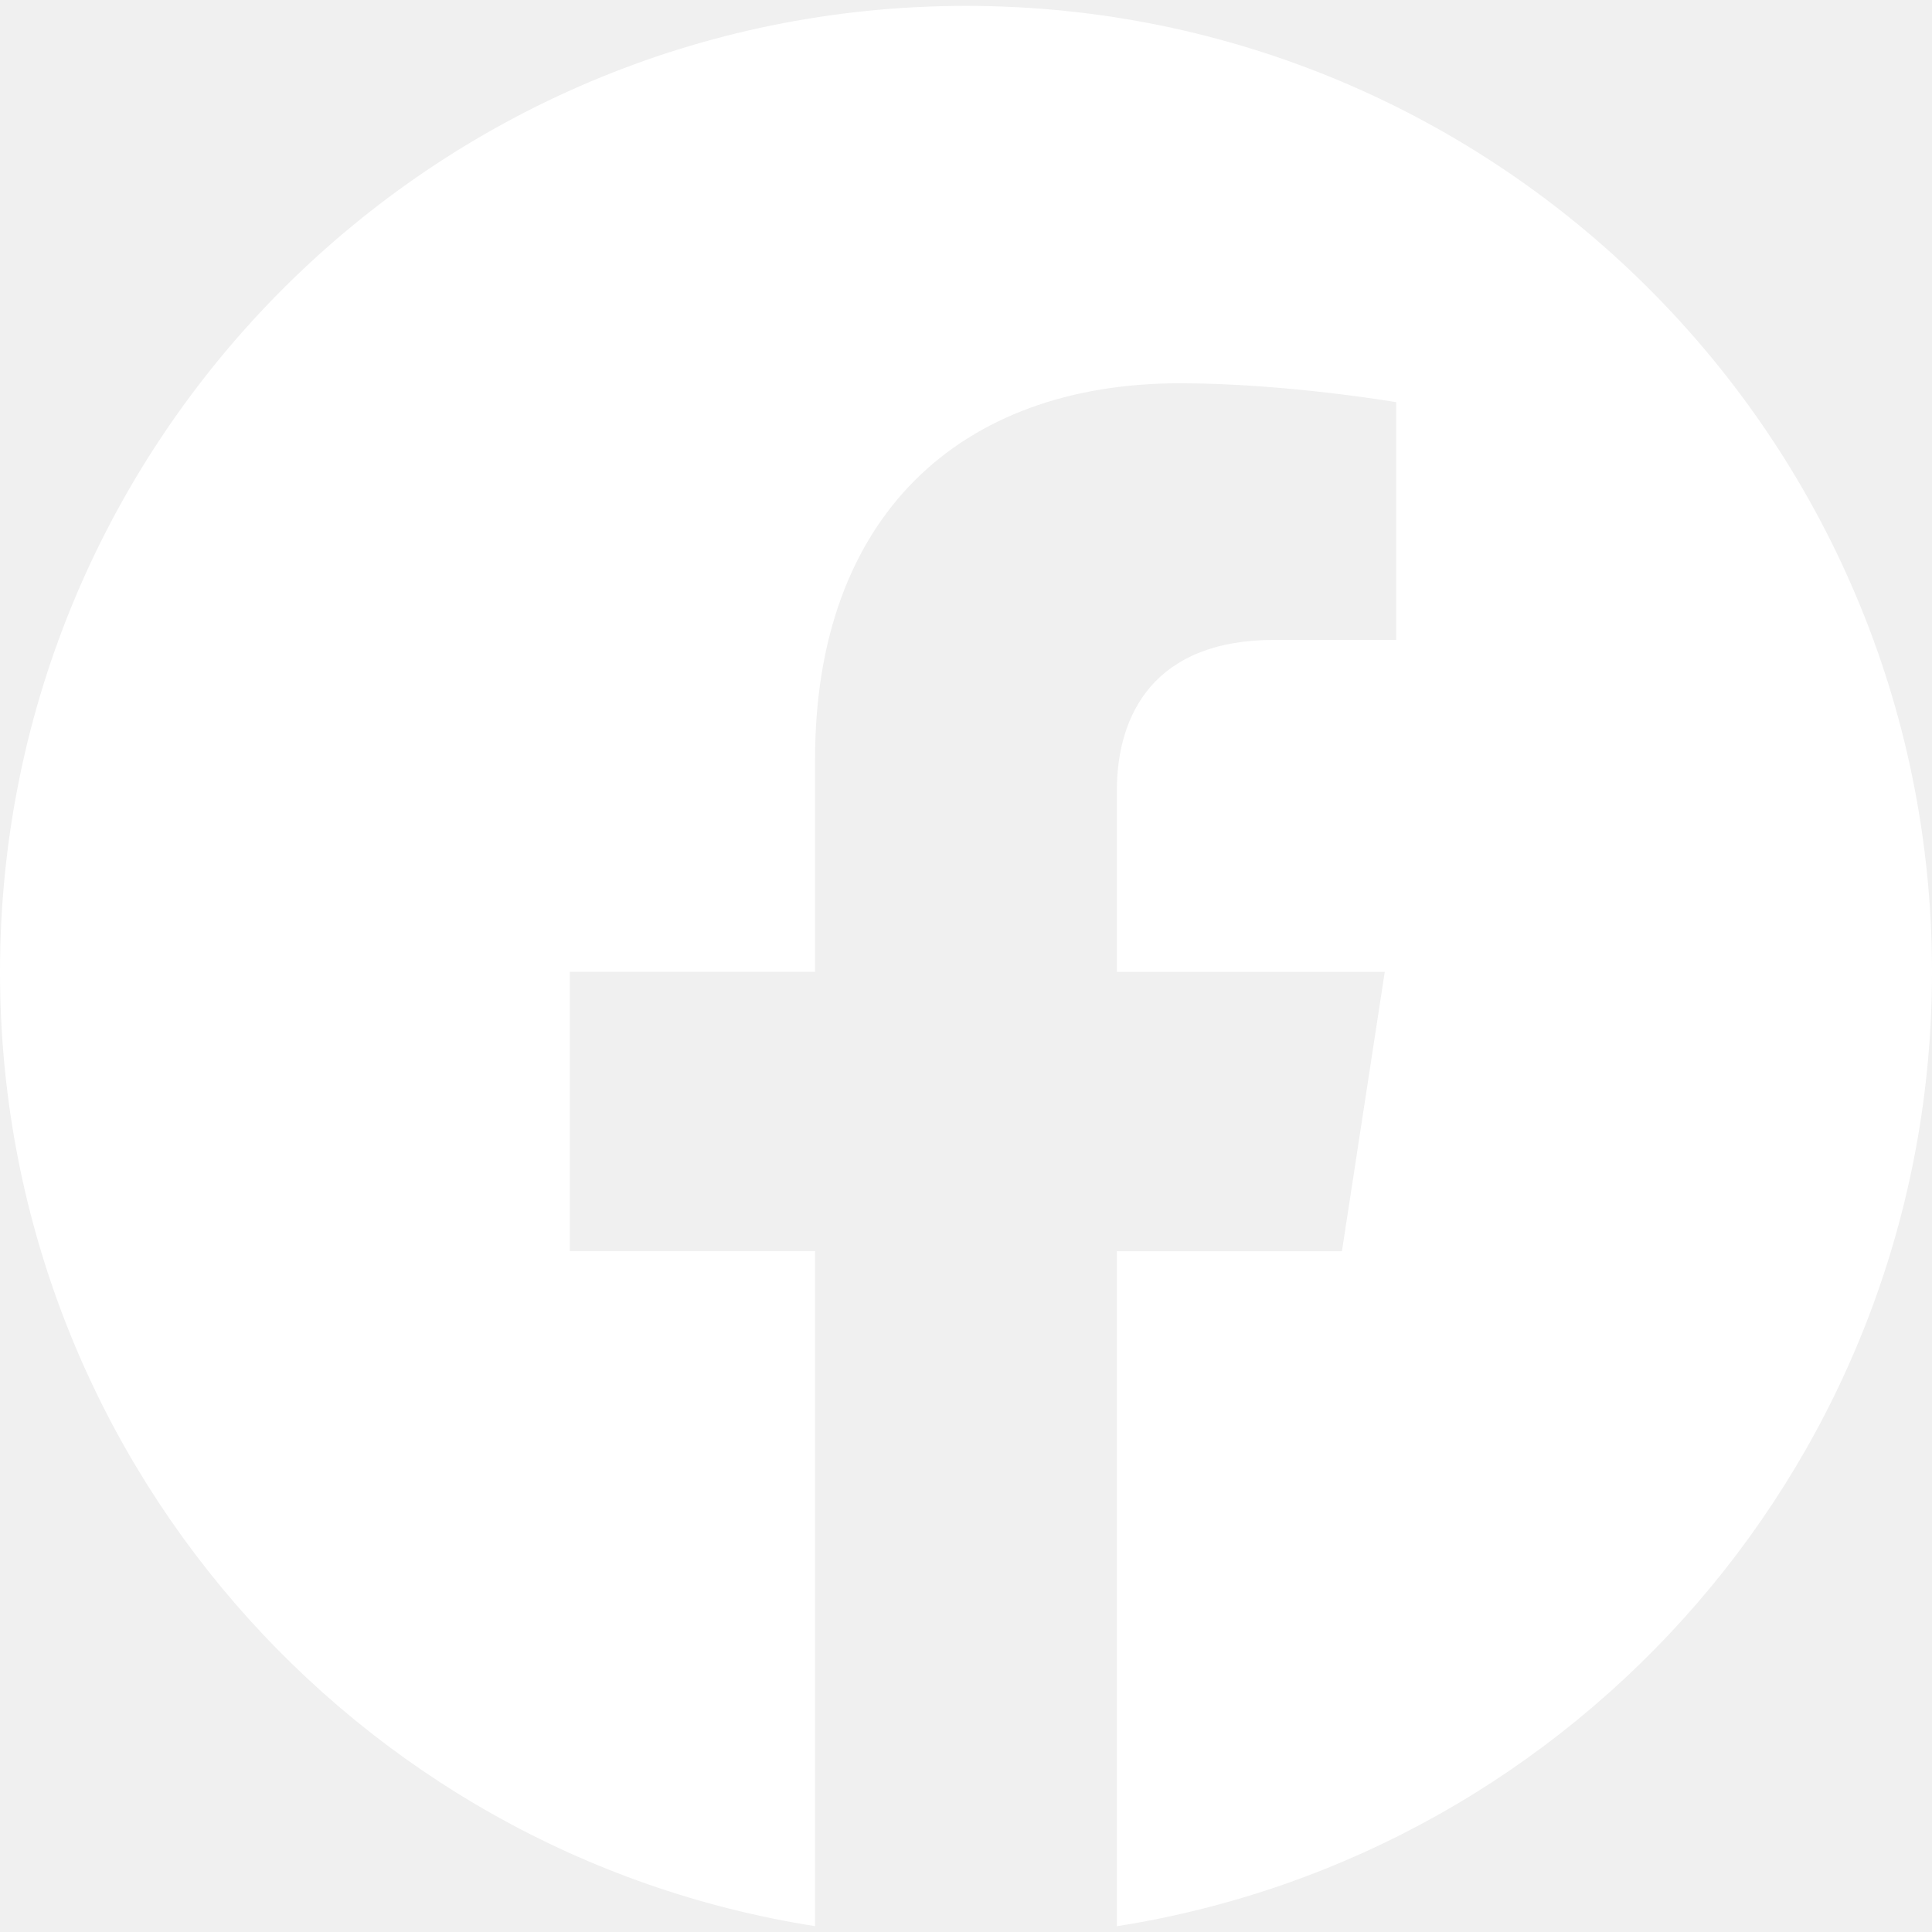
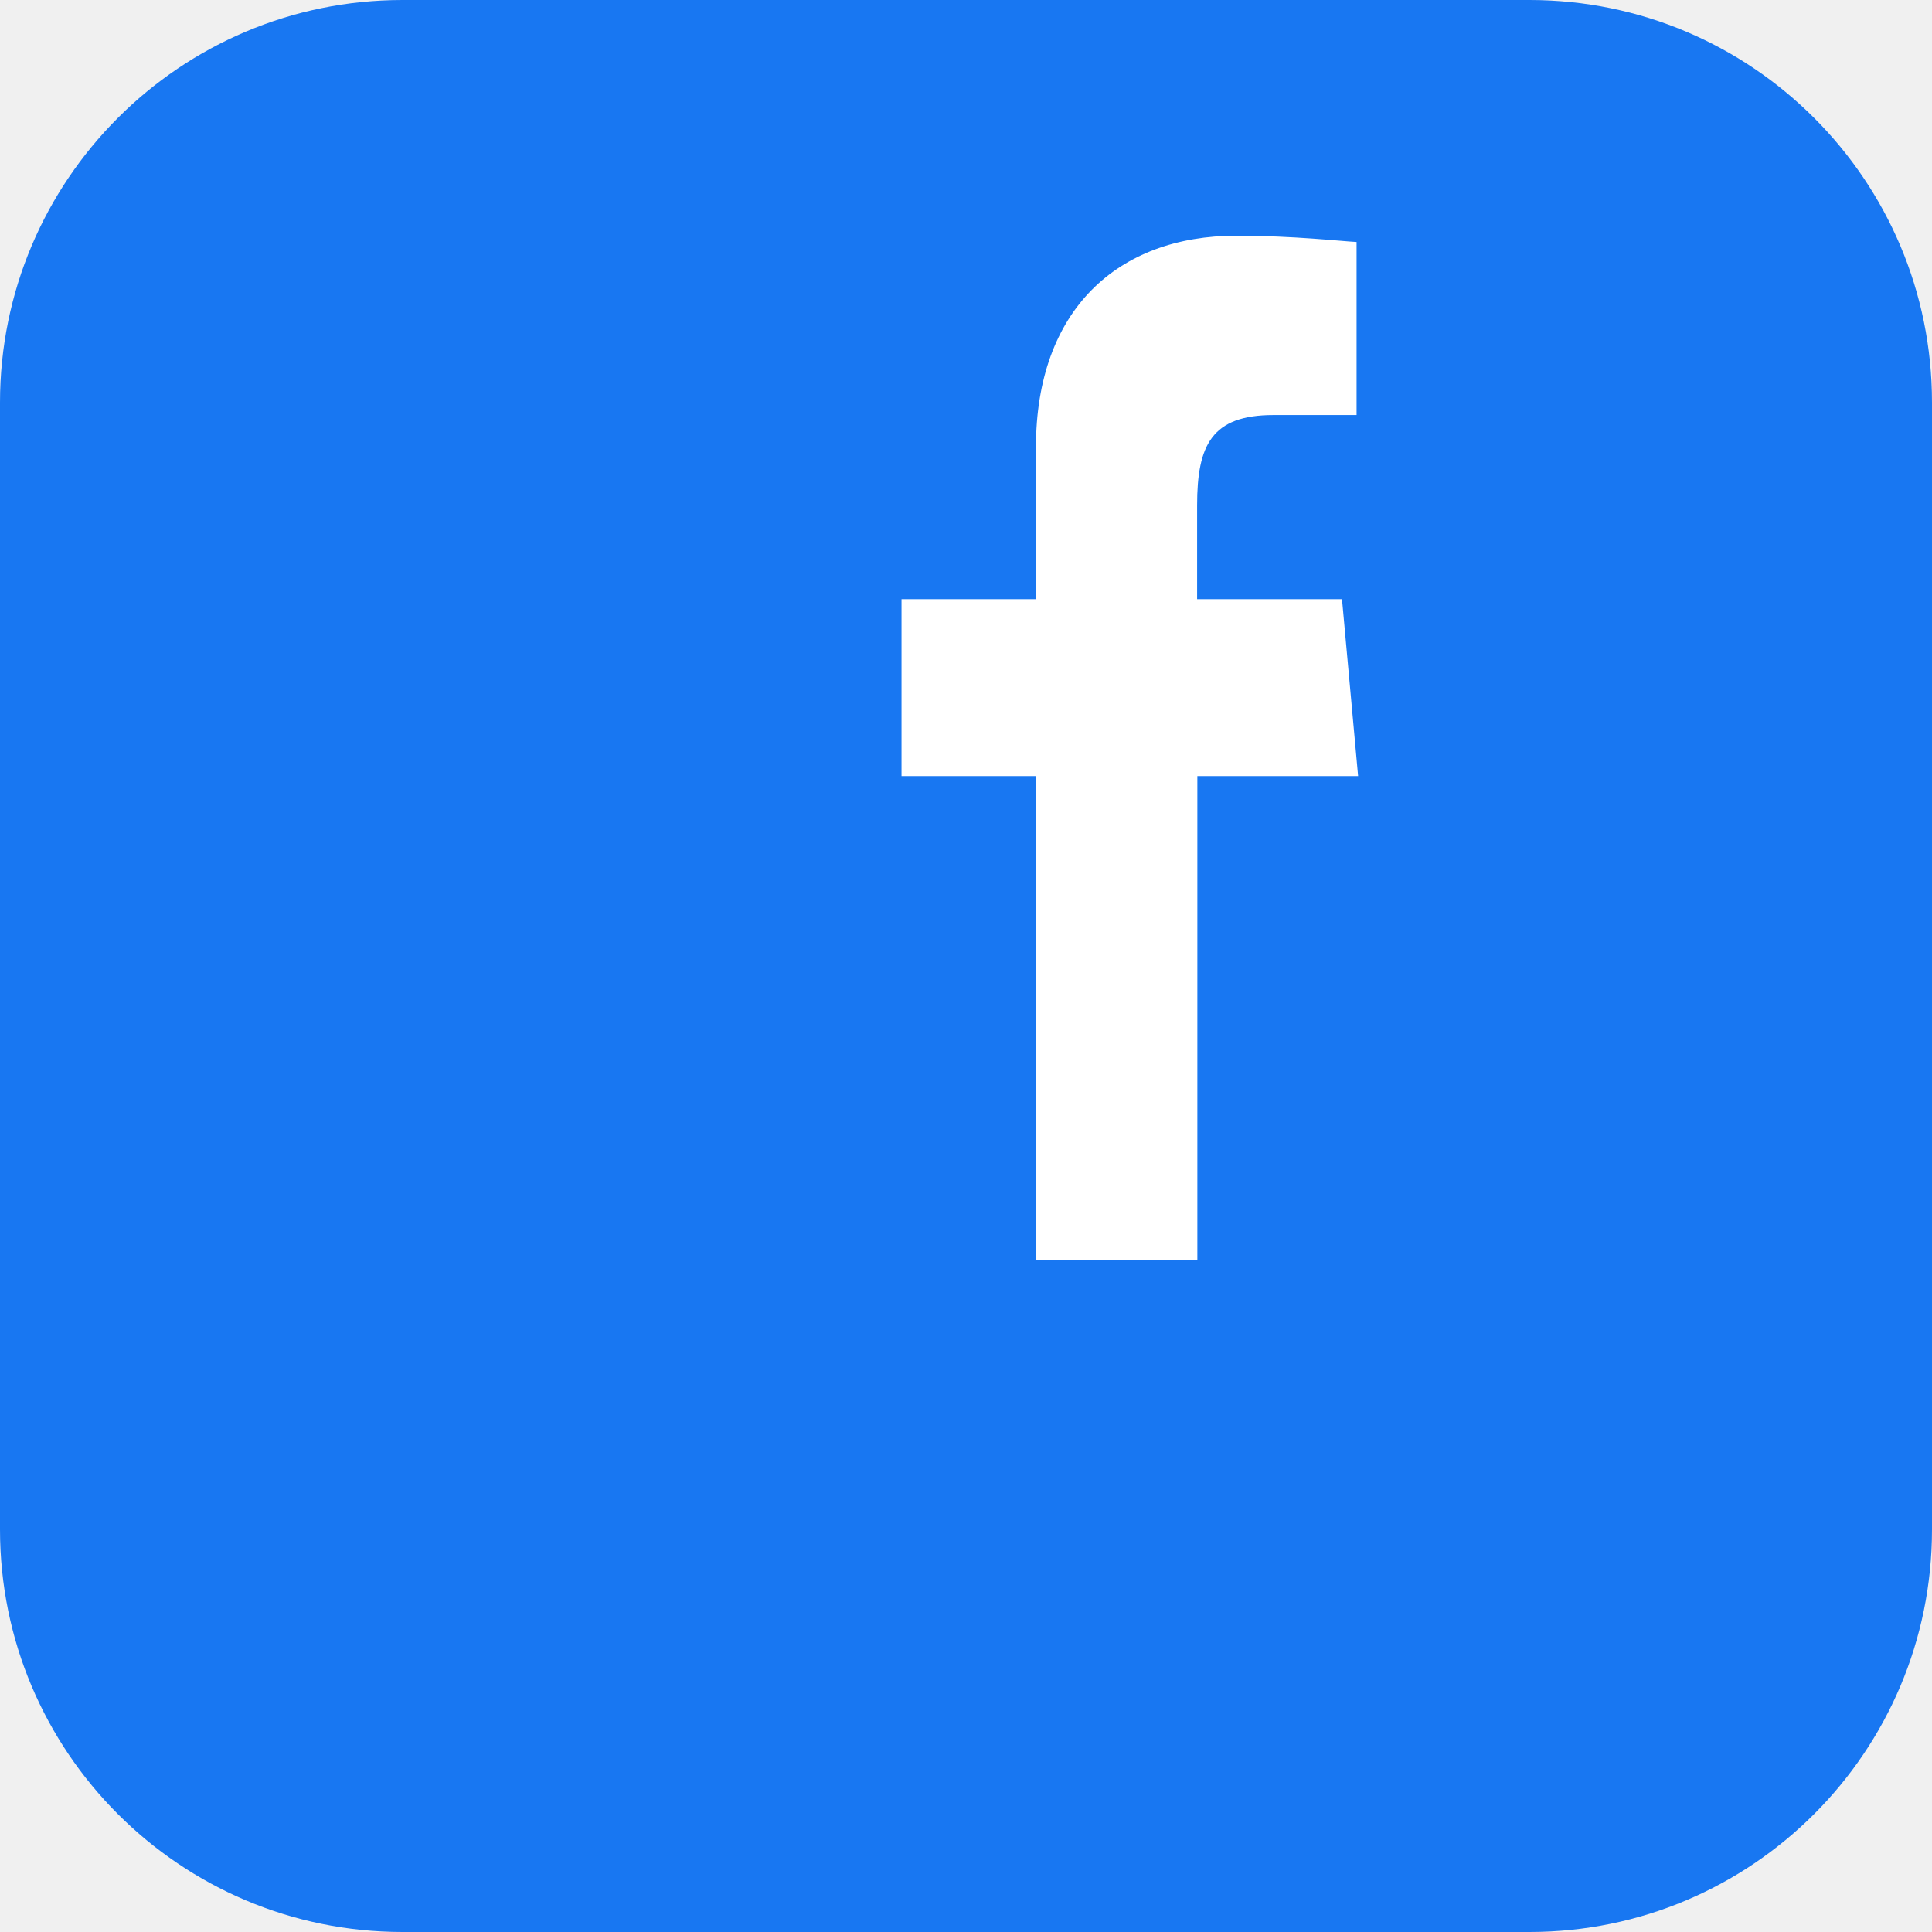
- <svg xmlns="http://www.w3.org/2000/svg" viewBox="0 0 24 24" fill="white">
-   <path d="M24 12.073c0-6.627-5.373-12-12-12s-12 5.373-12 12c0 5.99 4.388 10.954 10.125 11.854v-8.385H7.078v-3.47h3.047V9.43c0-3.007 1.792-4.669 4.533-4.669 1.312 0 2.686.235 2.686.235v2.953H15.83c-1.491 0-1.956.925-1.956 1.874v2.25h3.328l-.532 3.47h-2.796v8.385C19.612 23.027 24 18.062 24 12.073z" />
+ <svg xmlns="http://www.w3.org/2000/svg" viewBox="0 0 24 24">
+   <rect x="0" y="0" width="24" height="24" rx="5" ry="5" fill="#1877F2" />
+   <path d="M16.671 7.443l-1.8 0V6.277c0-0.747 0.18-1.121 0.949-1.121h1.032V3.006c-0.176-0.008-0.781-0.078-1.492-0.078-1.479 0-2.491 0.926-2.491 2.627v1.888h-1.67v2.198h1.67V15.65h2.005V9.641h1.997L16.671 7.443z" fill="white" />
</svg>
